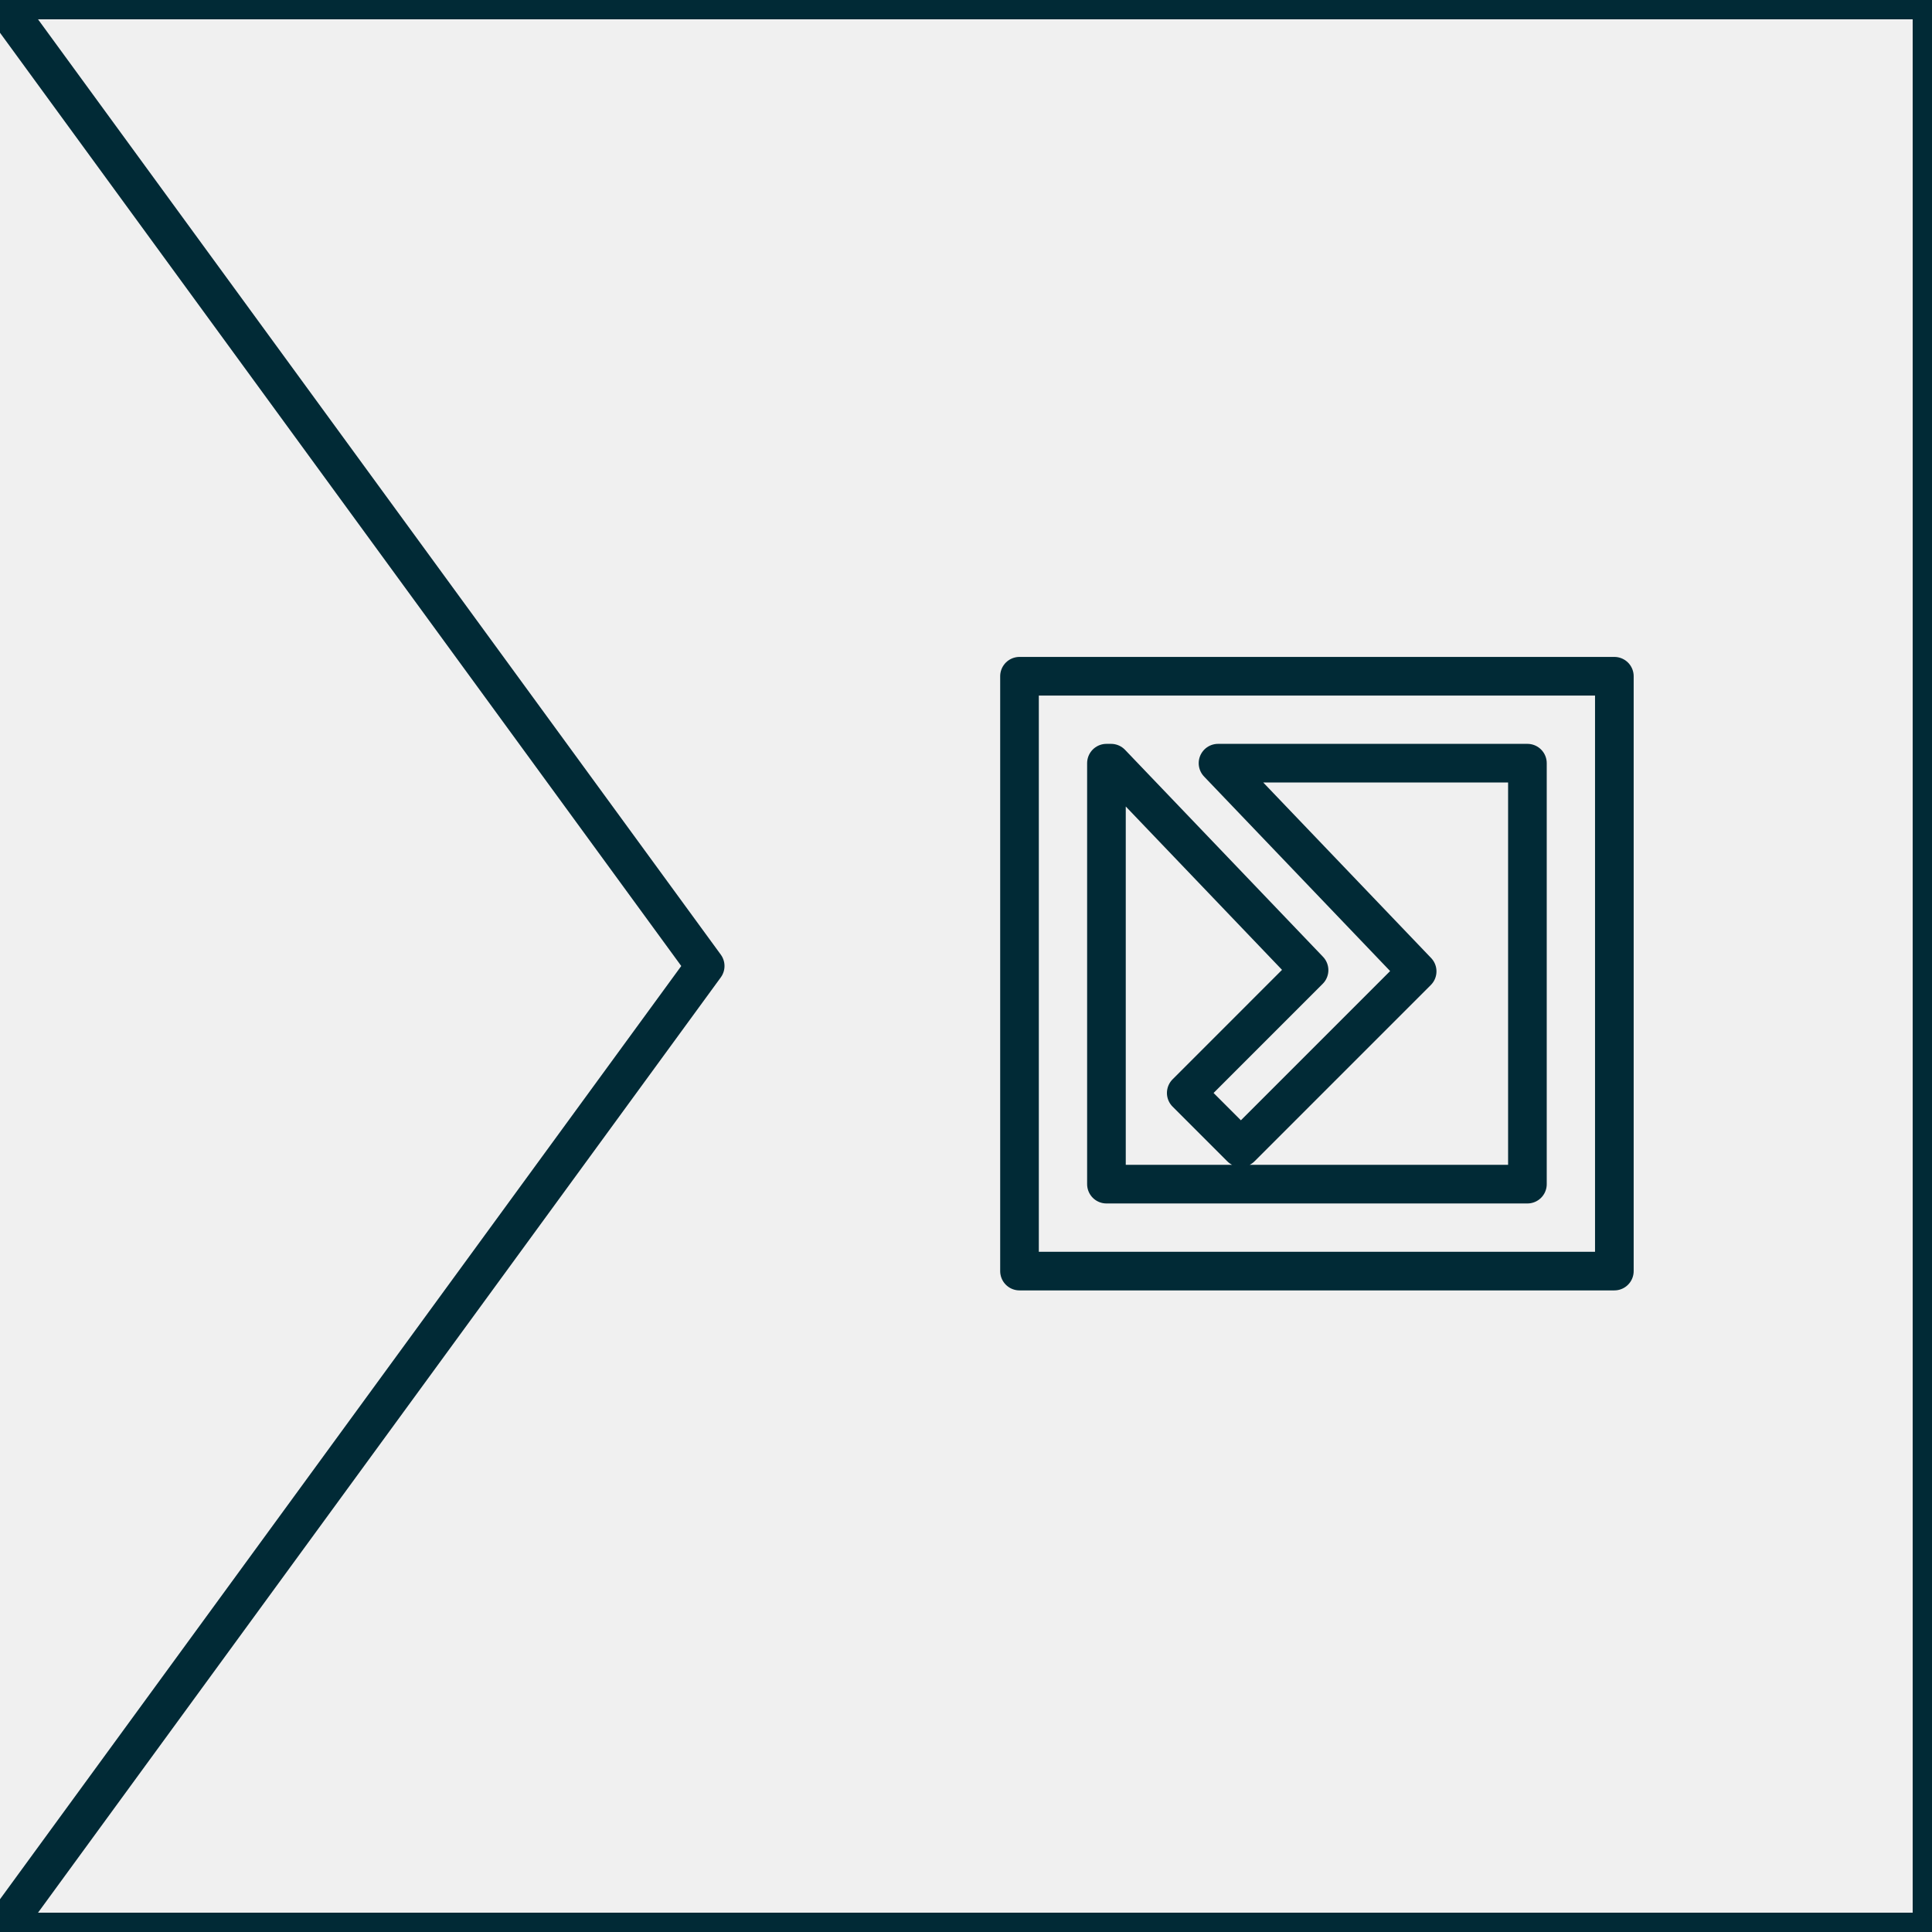
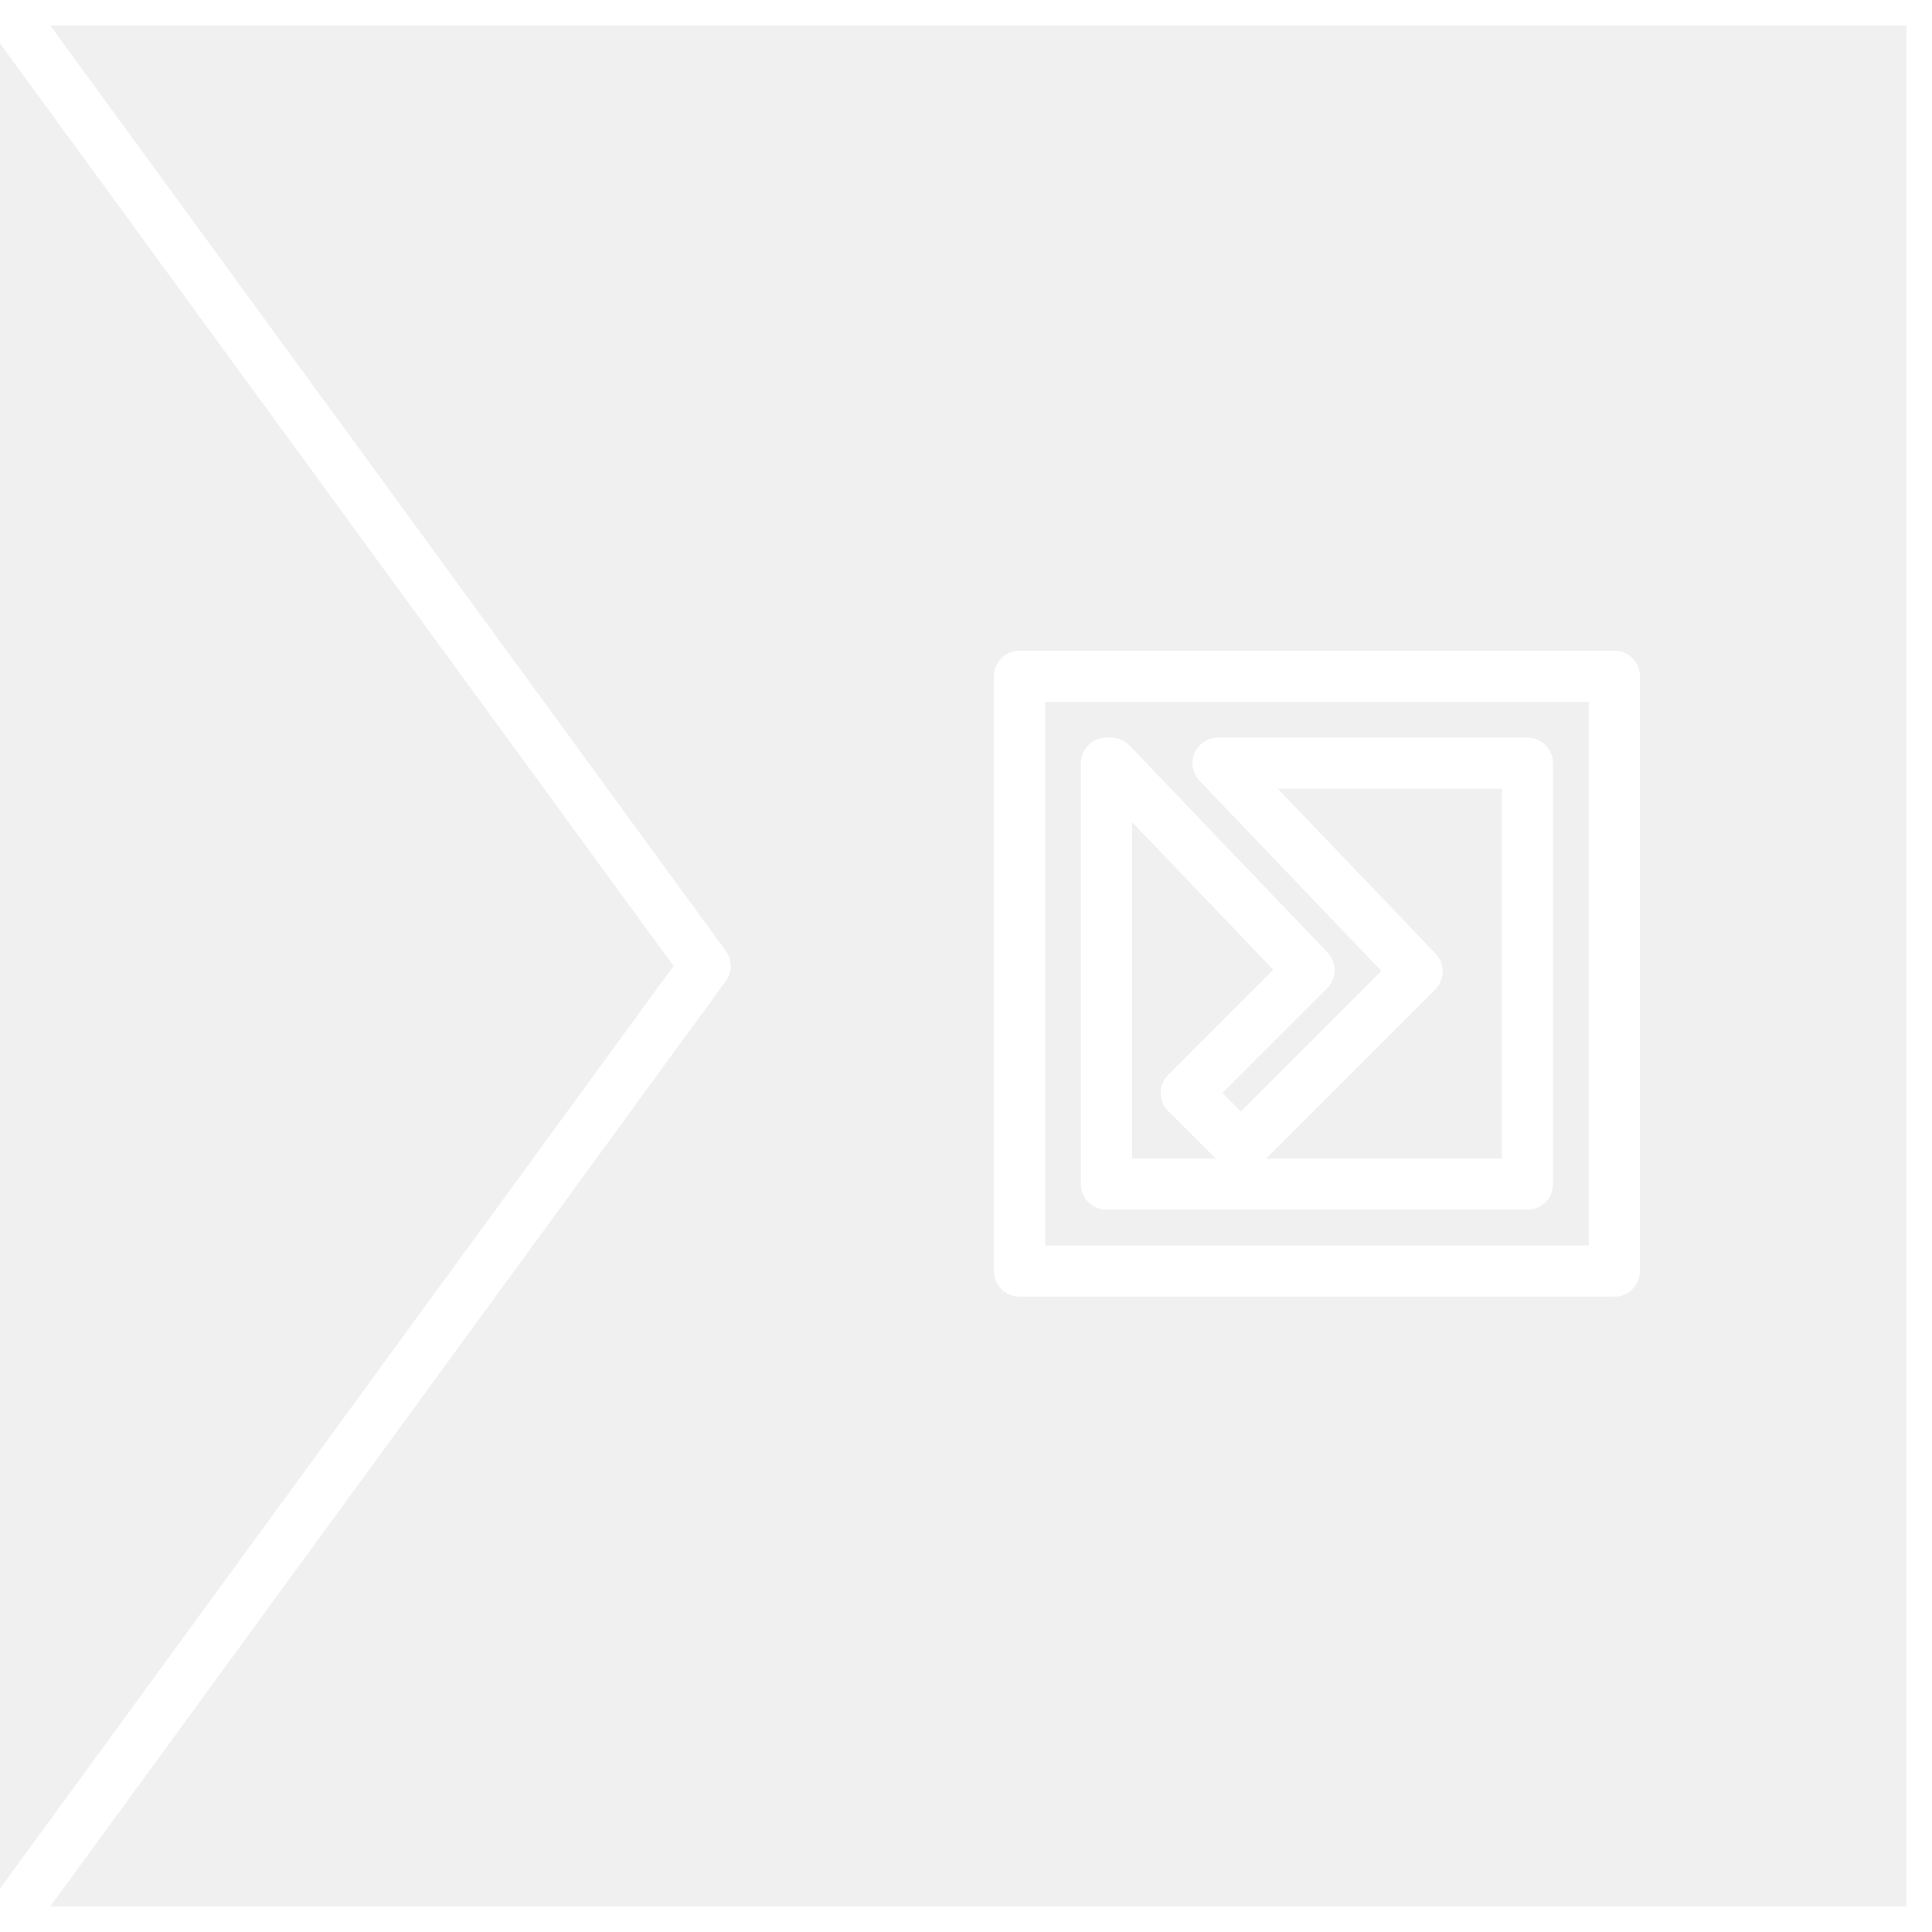
<svg xmlns="http://www.w3.org/2000/svg" width="100mm" height="100mm" viewBox="0 0 100 100" version="1.1" id="svg8">
  <defs id="defs2" />
  <g id="layer1">
-     <path id="rect847" style="fill:none;stroke:#012A36;stroke-width:7.559;stroke-linecap:round;stroke-linejoin:round" d="M 0 0 L 137.953 188.977 L 0 377.953 L 377.953 377.953 L 377.953 0 L 0 0 z M 199.443 132.291 L 315.812 132.291 L 315.812 248.658 L 199.443 248.658 L 199.443 140.795 L 199.443 132.291 z M 216.451 149.299 L 216.451 231.65 L 298.805 231.65 L 298.805 149.299 L 238.279 149.299 L 277.234 190.025 L 242.754 224.506 L 232.064 213.816 L 256.086 189.789 L 217.357 149.299 L 216.451 149.299 z" transform="scale(0.2645833)" />
+     <path id="rect847" style="fill:none;stroke:#FFFFFF;stroke-width:10;stroke-linecap:round;stroke-linejoin:round" d="M 0 0 L 137.953 188.977 L 0 377.953 L 377.953 377.953 L 377.953 0 L 0 0 z M 199.443 132.291 L 315.812 132.291 L 315.812 248.658 L 199.443 248.658 L 199.443 140.795 L 199.443 132.291 z M 216.451 149.299 L 216.451 231.65 L 298.805 231.65 L 298.805 149.299 L 238.279 149.299 L 277.234 190.025 L 242.754 224.506 L 232.064 213.816 L 256.086 189.789 L 217.357 149.299 L 216.451 149.299 z" transform="scale(0.2645833)" />
  </g>
</svg>
